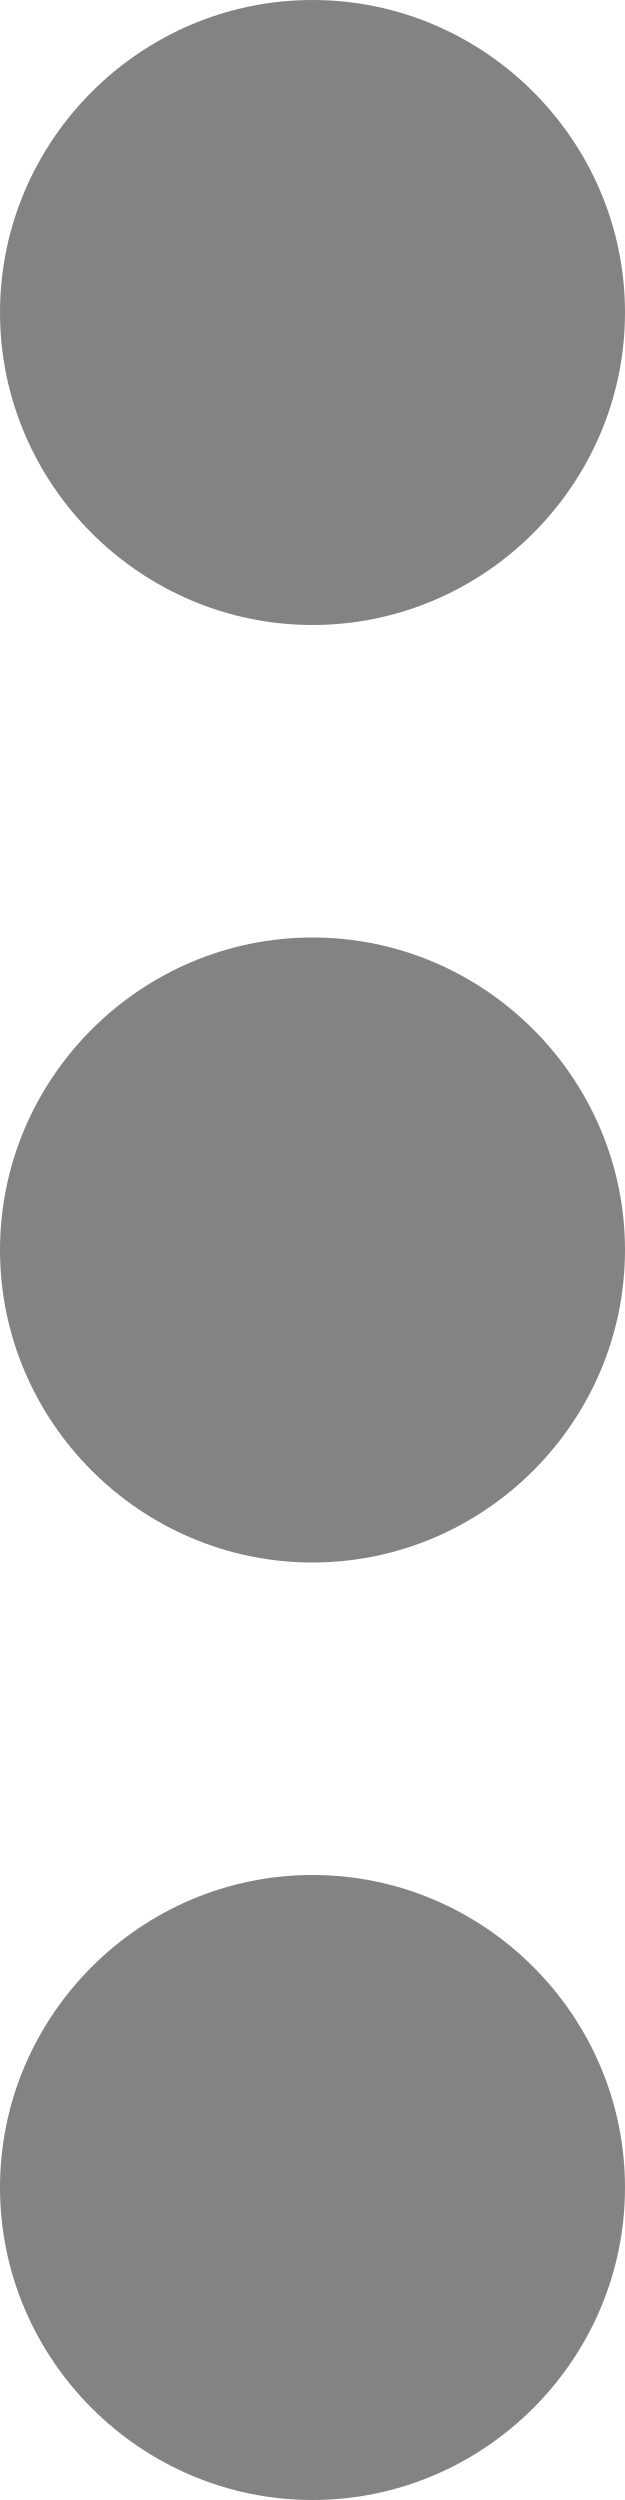
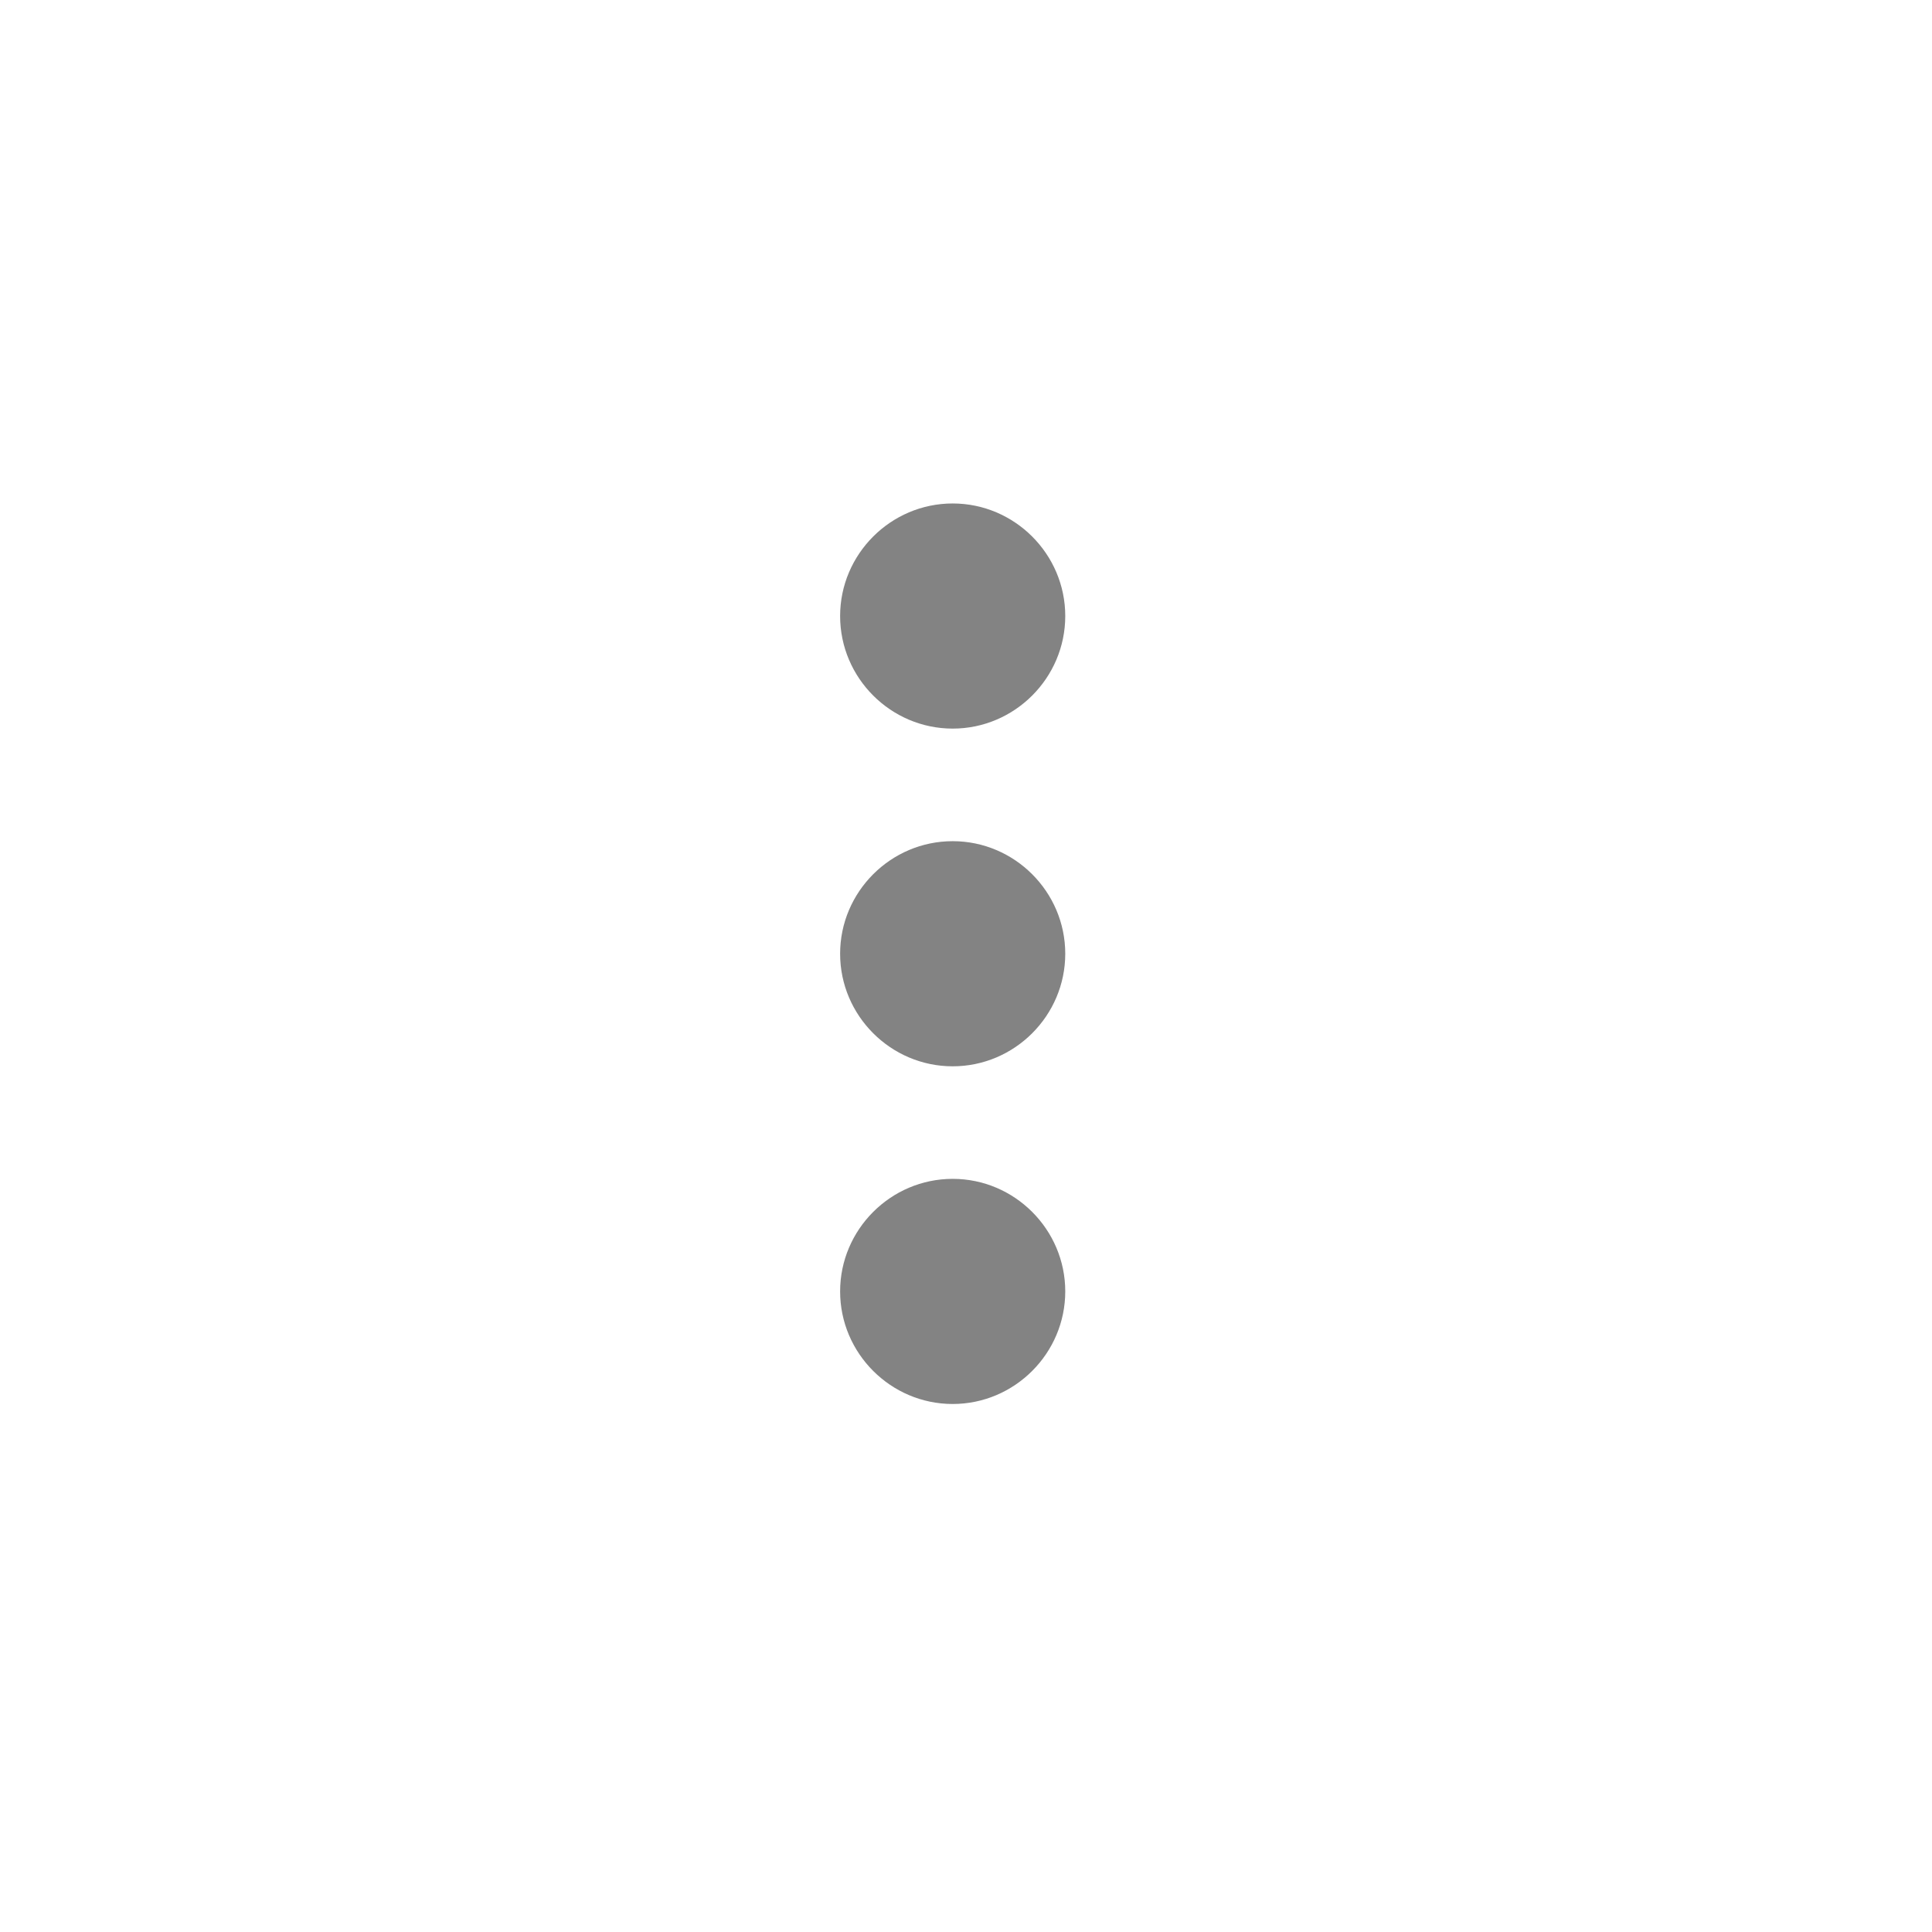
- <svg xmlns="http://www.w3.org/2000/svg" height="16px" version="1.1" viewBox="0 0 4 16" width="4px" id="svg2">
-   <defs id="defs8" />
-   <g fill="none" fill-rule="evenodd" id="Page-1" stroke="none" stroke-width="1">
-     <g fill="#000000" id="Core" transform="translate(-178, -340)">
-       <path id="Shape" d="m 180,344 c 1.1,0 2,-0.9 2,-2 0,-1.1 -0.9,-2 -2,-2 -1.1,0 -2,0.9 -2,2 0,1.1 0.9,2 2,2 l 0,0 z m 0,2 c -1.1,0 -2,0.9 -2,2 0,1.1 0.9,2 2,2 1.1,0 2,-0.9 2,-2 0,-1.1 -0.9,-2 -2,-2 l 0,0 z m 0,6 c -1.1,0 -2,0.9 -2,2 0,1.1 0.9,2 2,2 1.1,0 2,-0.9 2,-2 0,-1.1 -0.9,-2 -2,-2 l 0,0 z" style="fill:#838383;fill-opacity:1" />
-     </g>
-   </g>
+ <svg xmlns="http://www.w3.org/2000/svg" enable-background="new 0 0 64 64" height="64px" id="LAST" version="1.1" viewBox="0 0 64 64" width="64px" xml:space="preserve">
+   <defs id="defs9" />
+   <path id="Shape" d="m 31.559,24.136 c 2.051,0 3.729,-1.678 3.729,-3.729 0,-2.051 -1.678,-3.729 -3.729,-3.729 -2.051,0 -3.729,1.678 -3.729,3.729 0,2.051 1.678,3.729 3.729,3.729 z m 0,3.729 c -2.051,0 -3.729,1.678 -3.729,3.729 0,2.051 1.678,3.729 3.729,3.729 2.051,0 3.729,-1.678 3.729,-3.729 0,-2.051 -1.678,-3.729 -3.729,-3.729 z m 0,11.186 c -2.051,0 -3.729,1.678 -3.729,3.729 0,2.051 1.678,3.729 3.729,3.729 2.051,0 3.729,-1.678 3.729,-3.729 0,-2.051 -1.678,-3.729 -3.729,-3.729 z" style="fill:#838383;fill-opacity:1;stroke-width:1.864" />
</svg>
